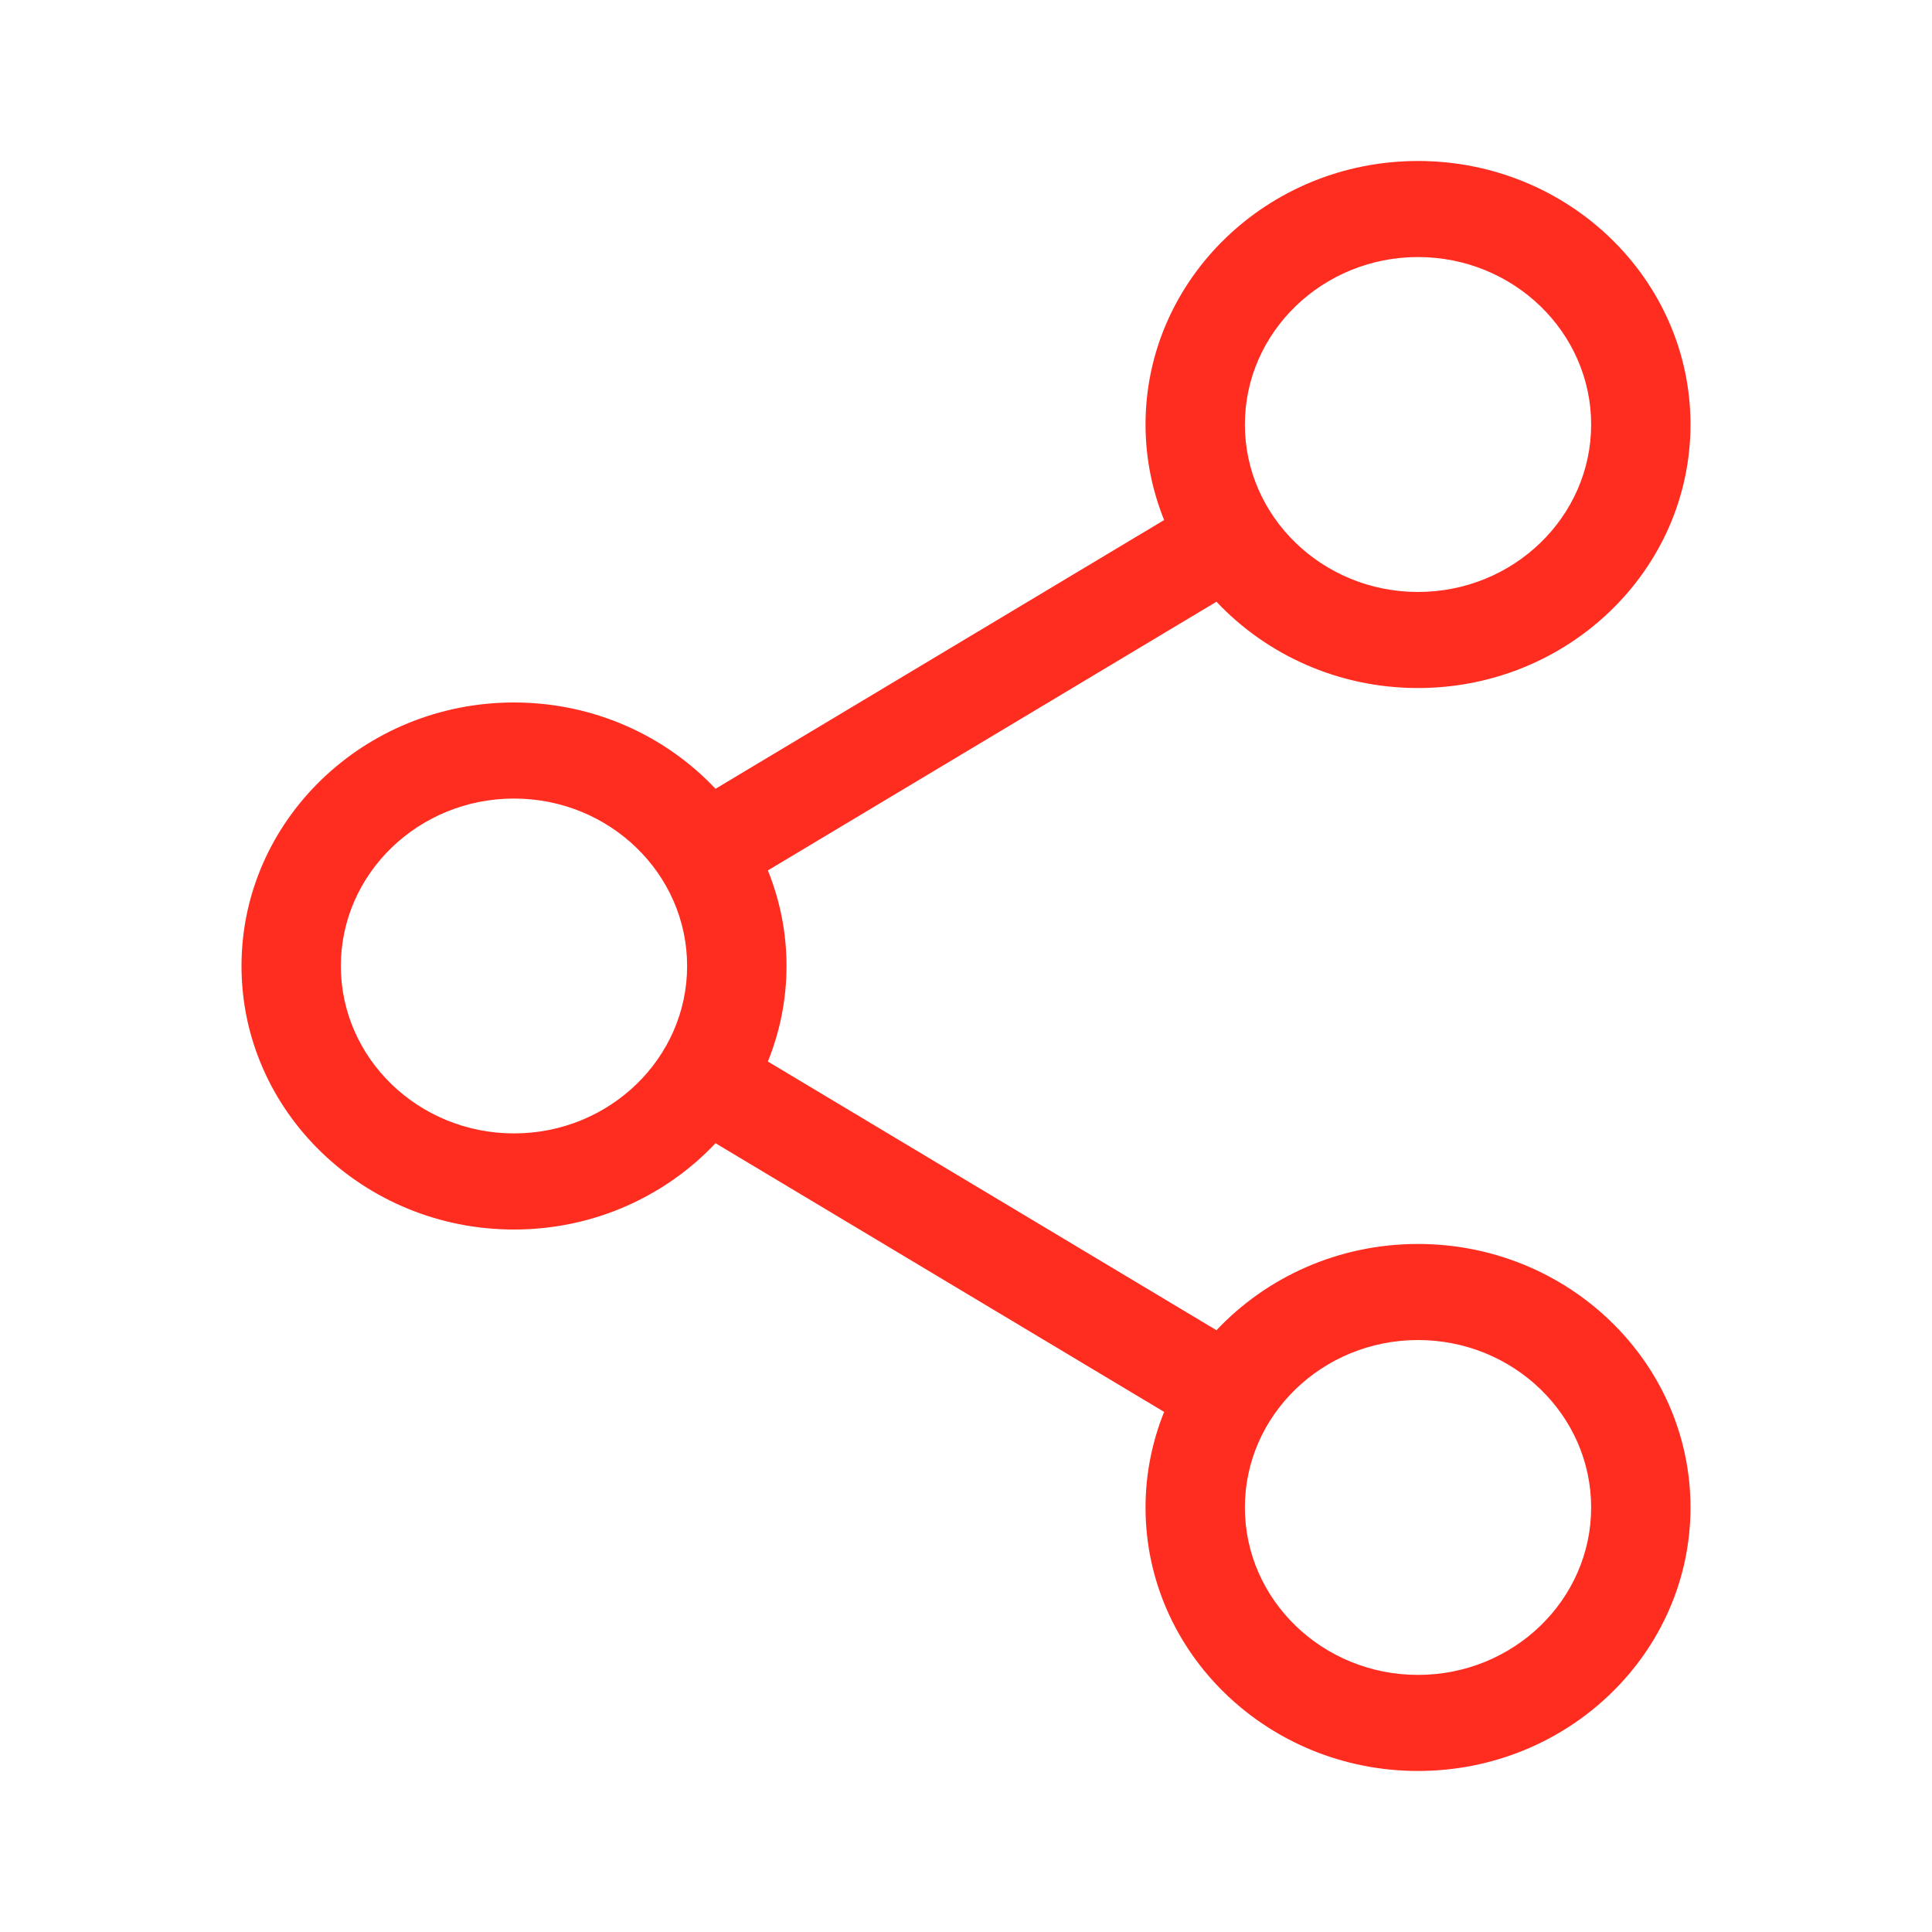
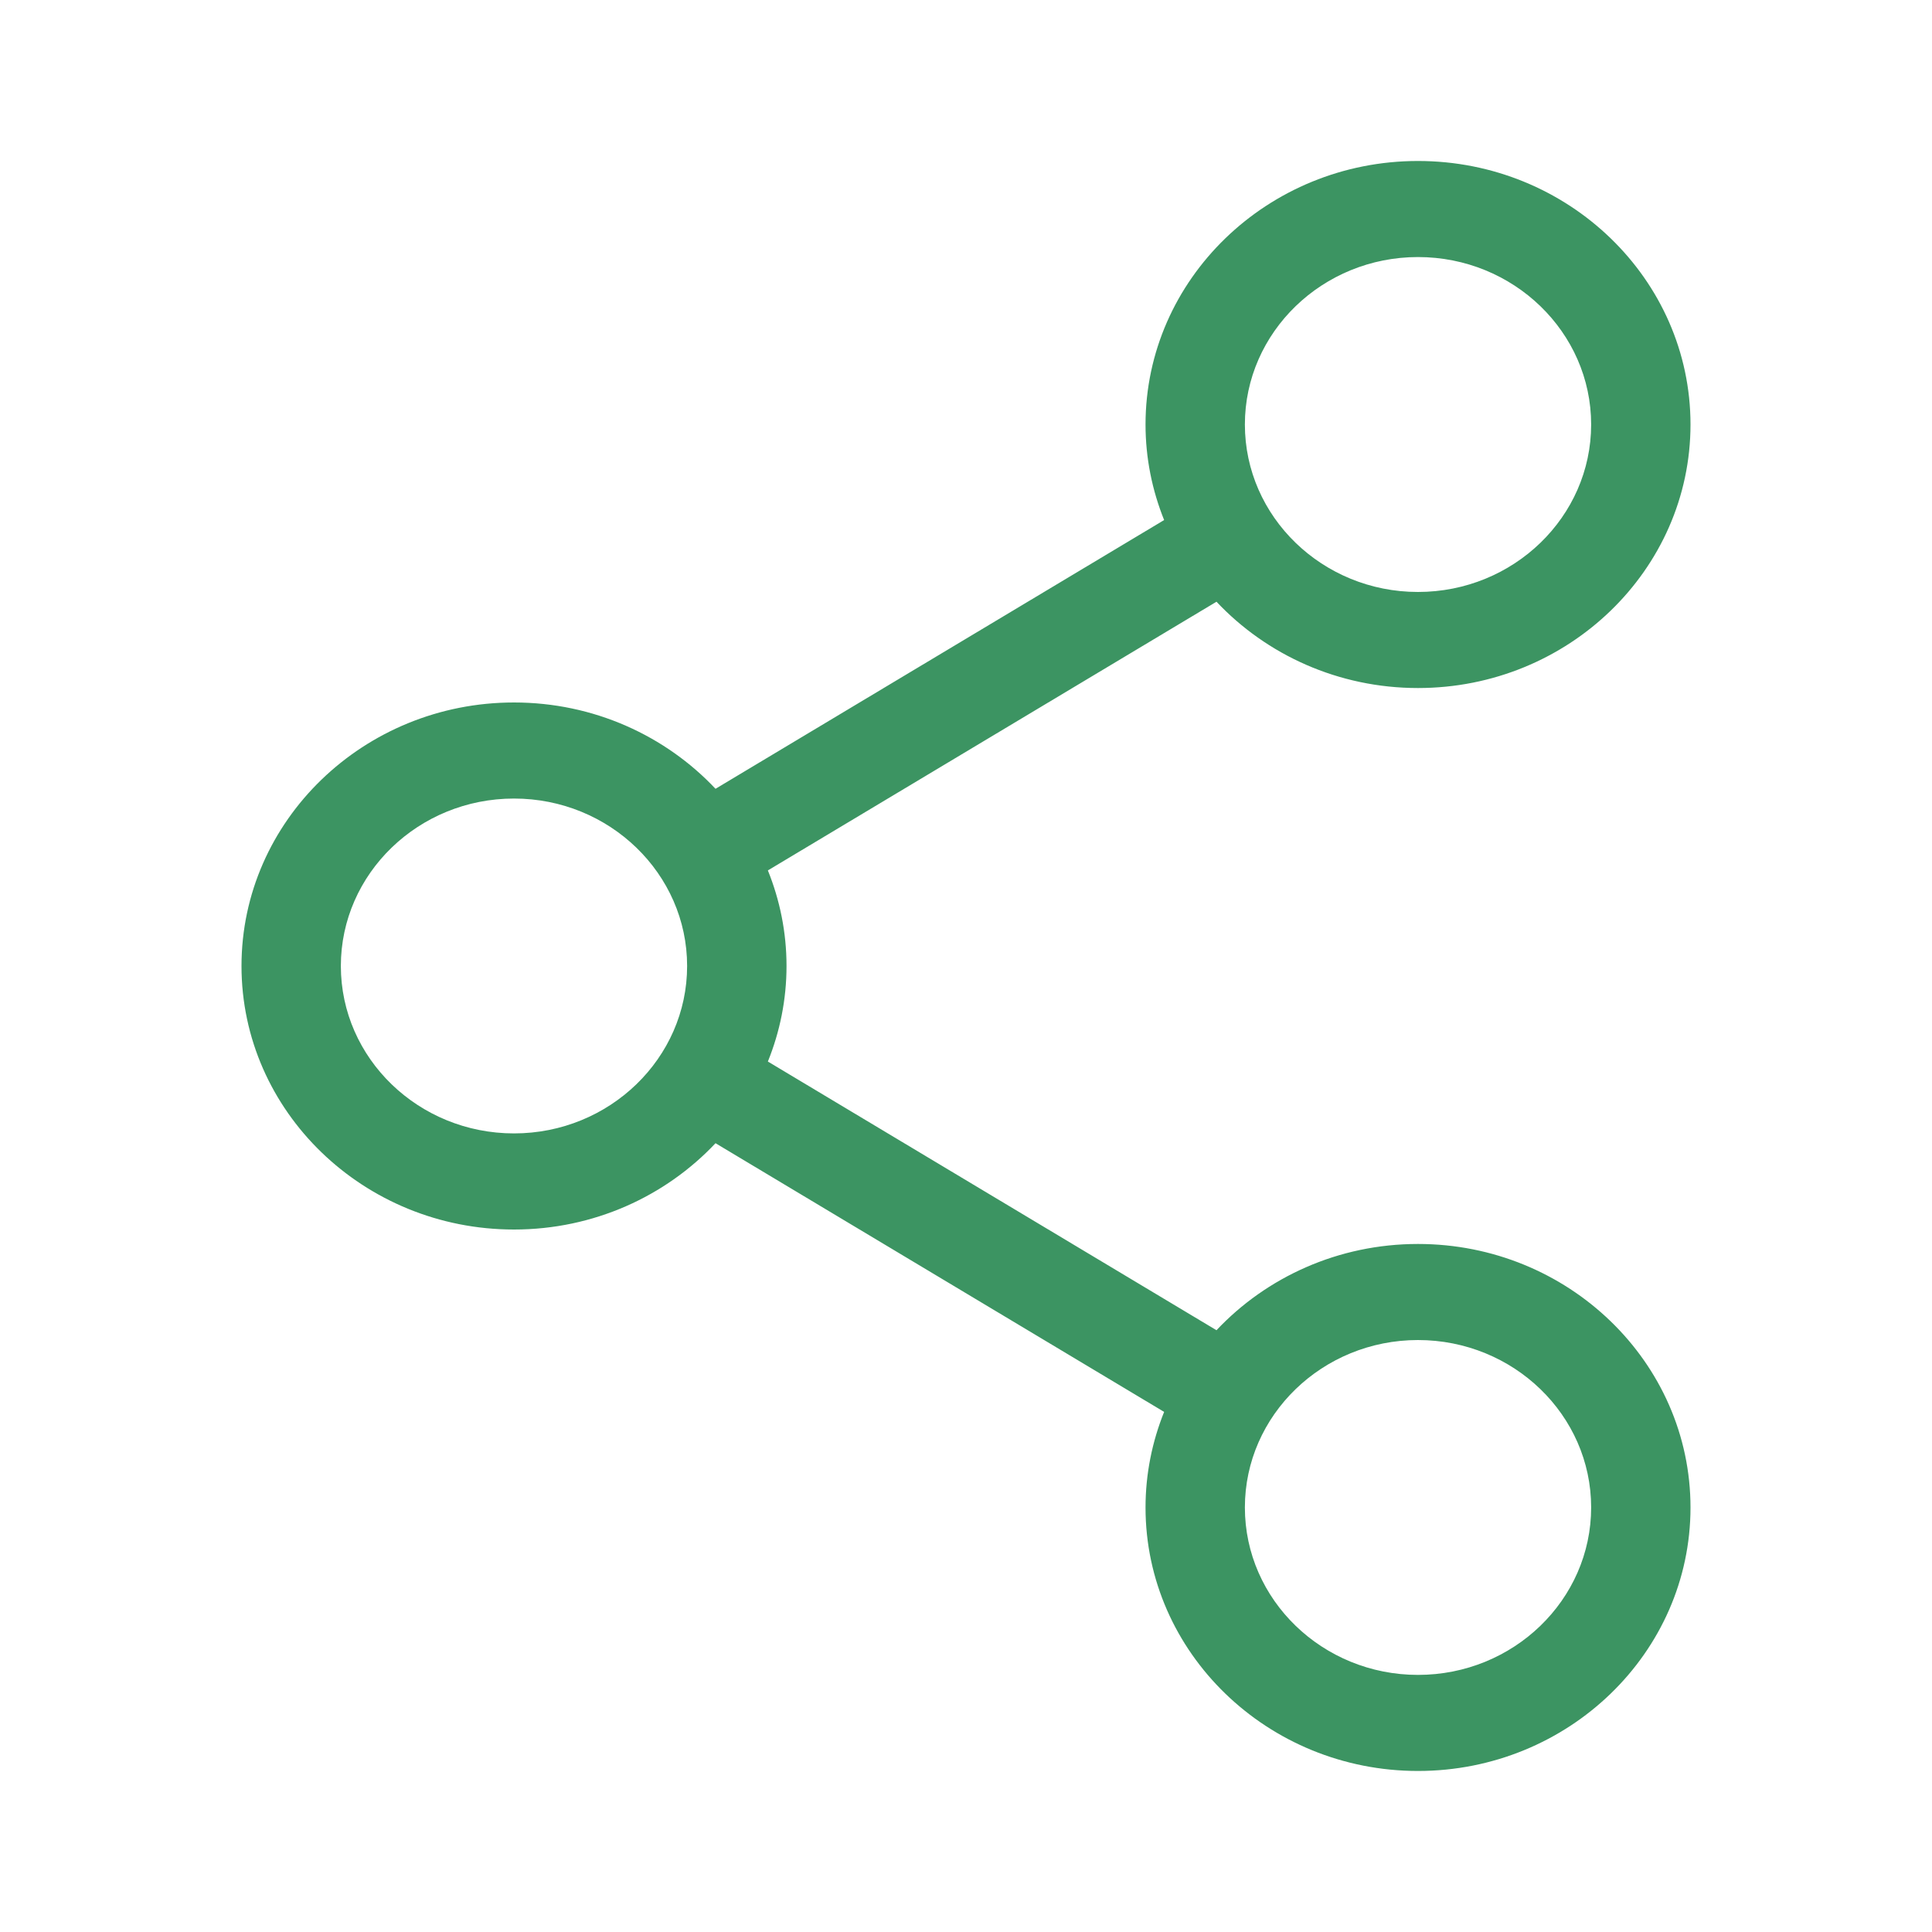
<svg xmlns="http://www.w3.org/2000/svg" width="40" height="40" viewBox="0 0 40 40" fill="none">
-   <path d="M29.358 25.755C27.707 25.755 26.219 26.444 25.186 27.541L15.898 21.978C16.146 21.364 16.284 20.697 16.284 20C16.284 19.302 16.146 18.635 15.898 18.021L25.186 12.458C26.219 13.555 27.707 14.245 29.358 14.245C32.469 14.245 35 11.797 35 8.789C35 5.78 32.469 3.333 29.358 3.333C26.247 3.333 23.717 5.781 23.717 8.789C23.717 9.487 23.855 10.153 24.102 10.767L14.814 16.331C13.781 15.234 12.293 14.544 10.642 14.544C7.531 14.544 5 16.991 5 20C5 23.008 7.531 25.456 10.642 25.456C12.293 25.456 13.781 24.766 14.814 23.669L24.102 29.232C23.855 29.846 23.717 30.513 23.717 31.211C23.717 34.219 26.247 36.666 29.358 36.666C32.469 36.666 35 34.219 35 31.211C35 28.202 32.469 25.755 29.358 25.755ZM25.774 8.789C25.774 6.878 27.382 5.322 29.358 5.322C31.335 5.322 32.943 6.878 32.943 8.789C32.943 10.7 31.335 12.256 29.358 12.256C27.382 12.256 25.774 10.7 25.774 8.789ZM10.642 23.466C8.665 23.466 7.057 21.911 7.057 20C7.057 18.088 8.665 16.533 10.642 16.533C12.618 16.533 14.226 18.088 14.226 20C14.226 21.911 12.618 23.466 10.642 23.466ZM25.774 31.21C25.774 29.299 27.382 27.744 29.358 27.744C31.335 27.744 32.943 29.299 32.943 31.21C32.943 33.122 31.335 34.677 29.358 34.677C27.382 34.677 25.774 33.122 25.774 31.21Z" fill="#FF2C20" />
+   <path d="M29.358 25.755C27.707 25.755 26.219 26.444 25.186 27.541L15.898 21.978C16.146 21.364 16.284 20.697 16.284 20C16.284 19.302 16.146 18.635 15.898 18.021L25.186 12.458C26.219 13.555 27.707 14.245 29.358 14.245C32.469 14.245 35 11.797 35 8.789C35 5.78 32.469 3.333 29.358 3.333C26.247 3.333 23.717 5.781 23.717 8.789C23.717 9.487 23.855 10.153 24.102 10.767L14.814 16.331C13.781 15.234 12.293 14.544 10.642 14.544C7.531 14.544 5 16.991 5 20C5 23.008 7.531 25.456 10.642 25.456C12.293 25.456 13.781 24.766 14.814 23.669L24.102 29.232C23.855 29.846 23.717 30.513 23.717 31.211C23.717 34.219 26.247 36.666 29.358 36.666C32.469 36.666 35 34.219 35 31.211C35 28.202 32.469 25.755 29.358 25.755ZM25.774 8.789C25.774 6.878 27.382 5.322 29.358 5.322C31.335 5.322 32.943 6.878 32.943 8.789C32.943 10.7 31.335 12.256 29.358 12.256C27.382 12.256 25.774 10.7 25.774 8.789ZM10.642 23.466C8.665 23.466 7.057 21.911 7.057 20C7.057 18.088 8.665 16.533 10.642 16.533C12.618 16.533 14.226 18.088 14.226 20C14.226 21.911 12.618 23.466 10.642 23.466ZM25.774 31.21C25.774 29.299 27.382 27.744 29.358 27.744C31.335 27.744 32.943 29.299 32.943 31.21C32.943 33.122 31.335 34.677 29.358 34.677C27.382 34.677 25.774 33.122 25.774 31.21Z" fill="#3C9462" />
</svg>
